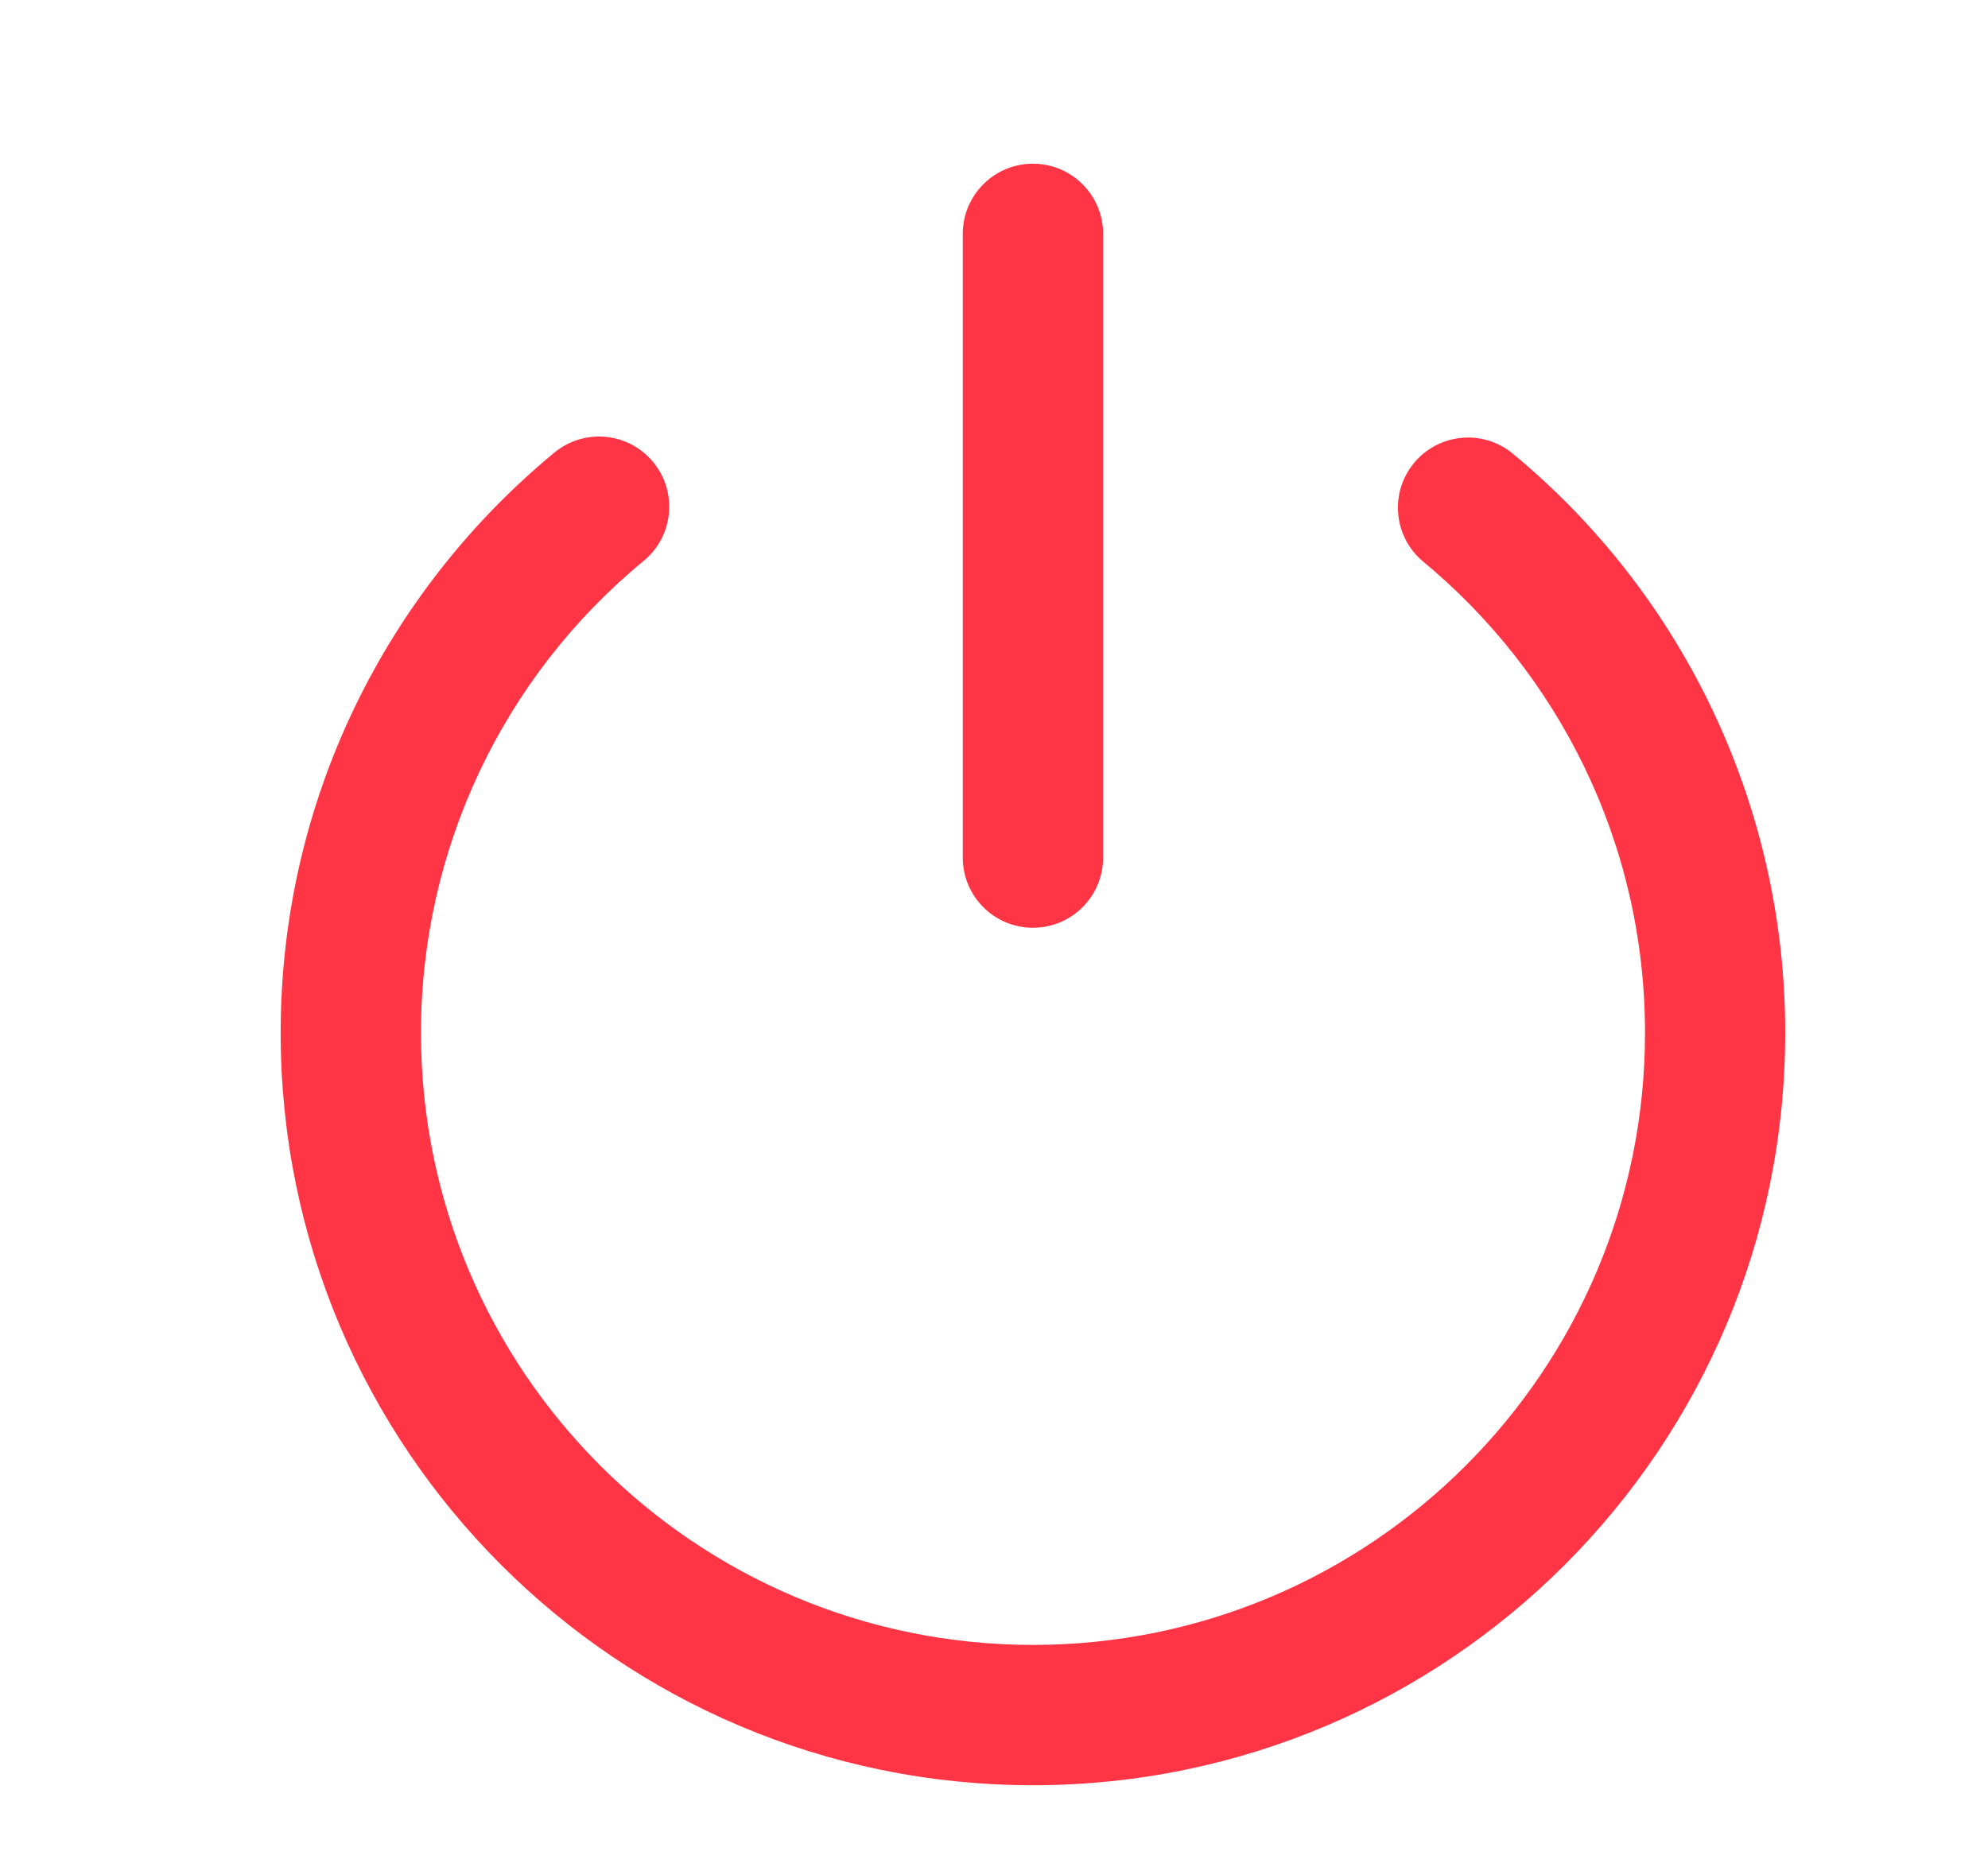
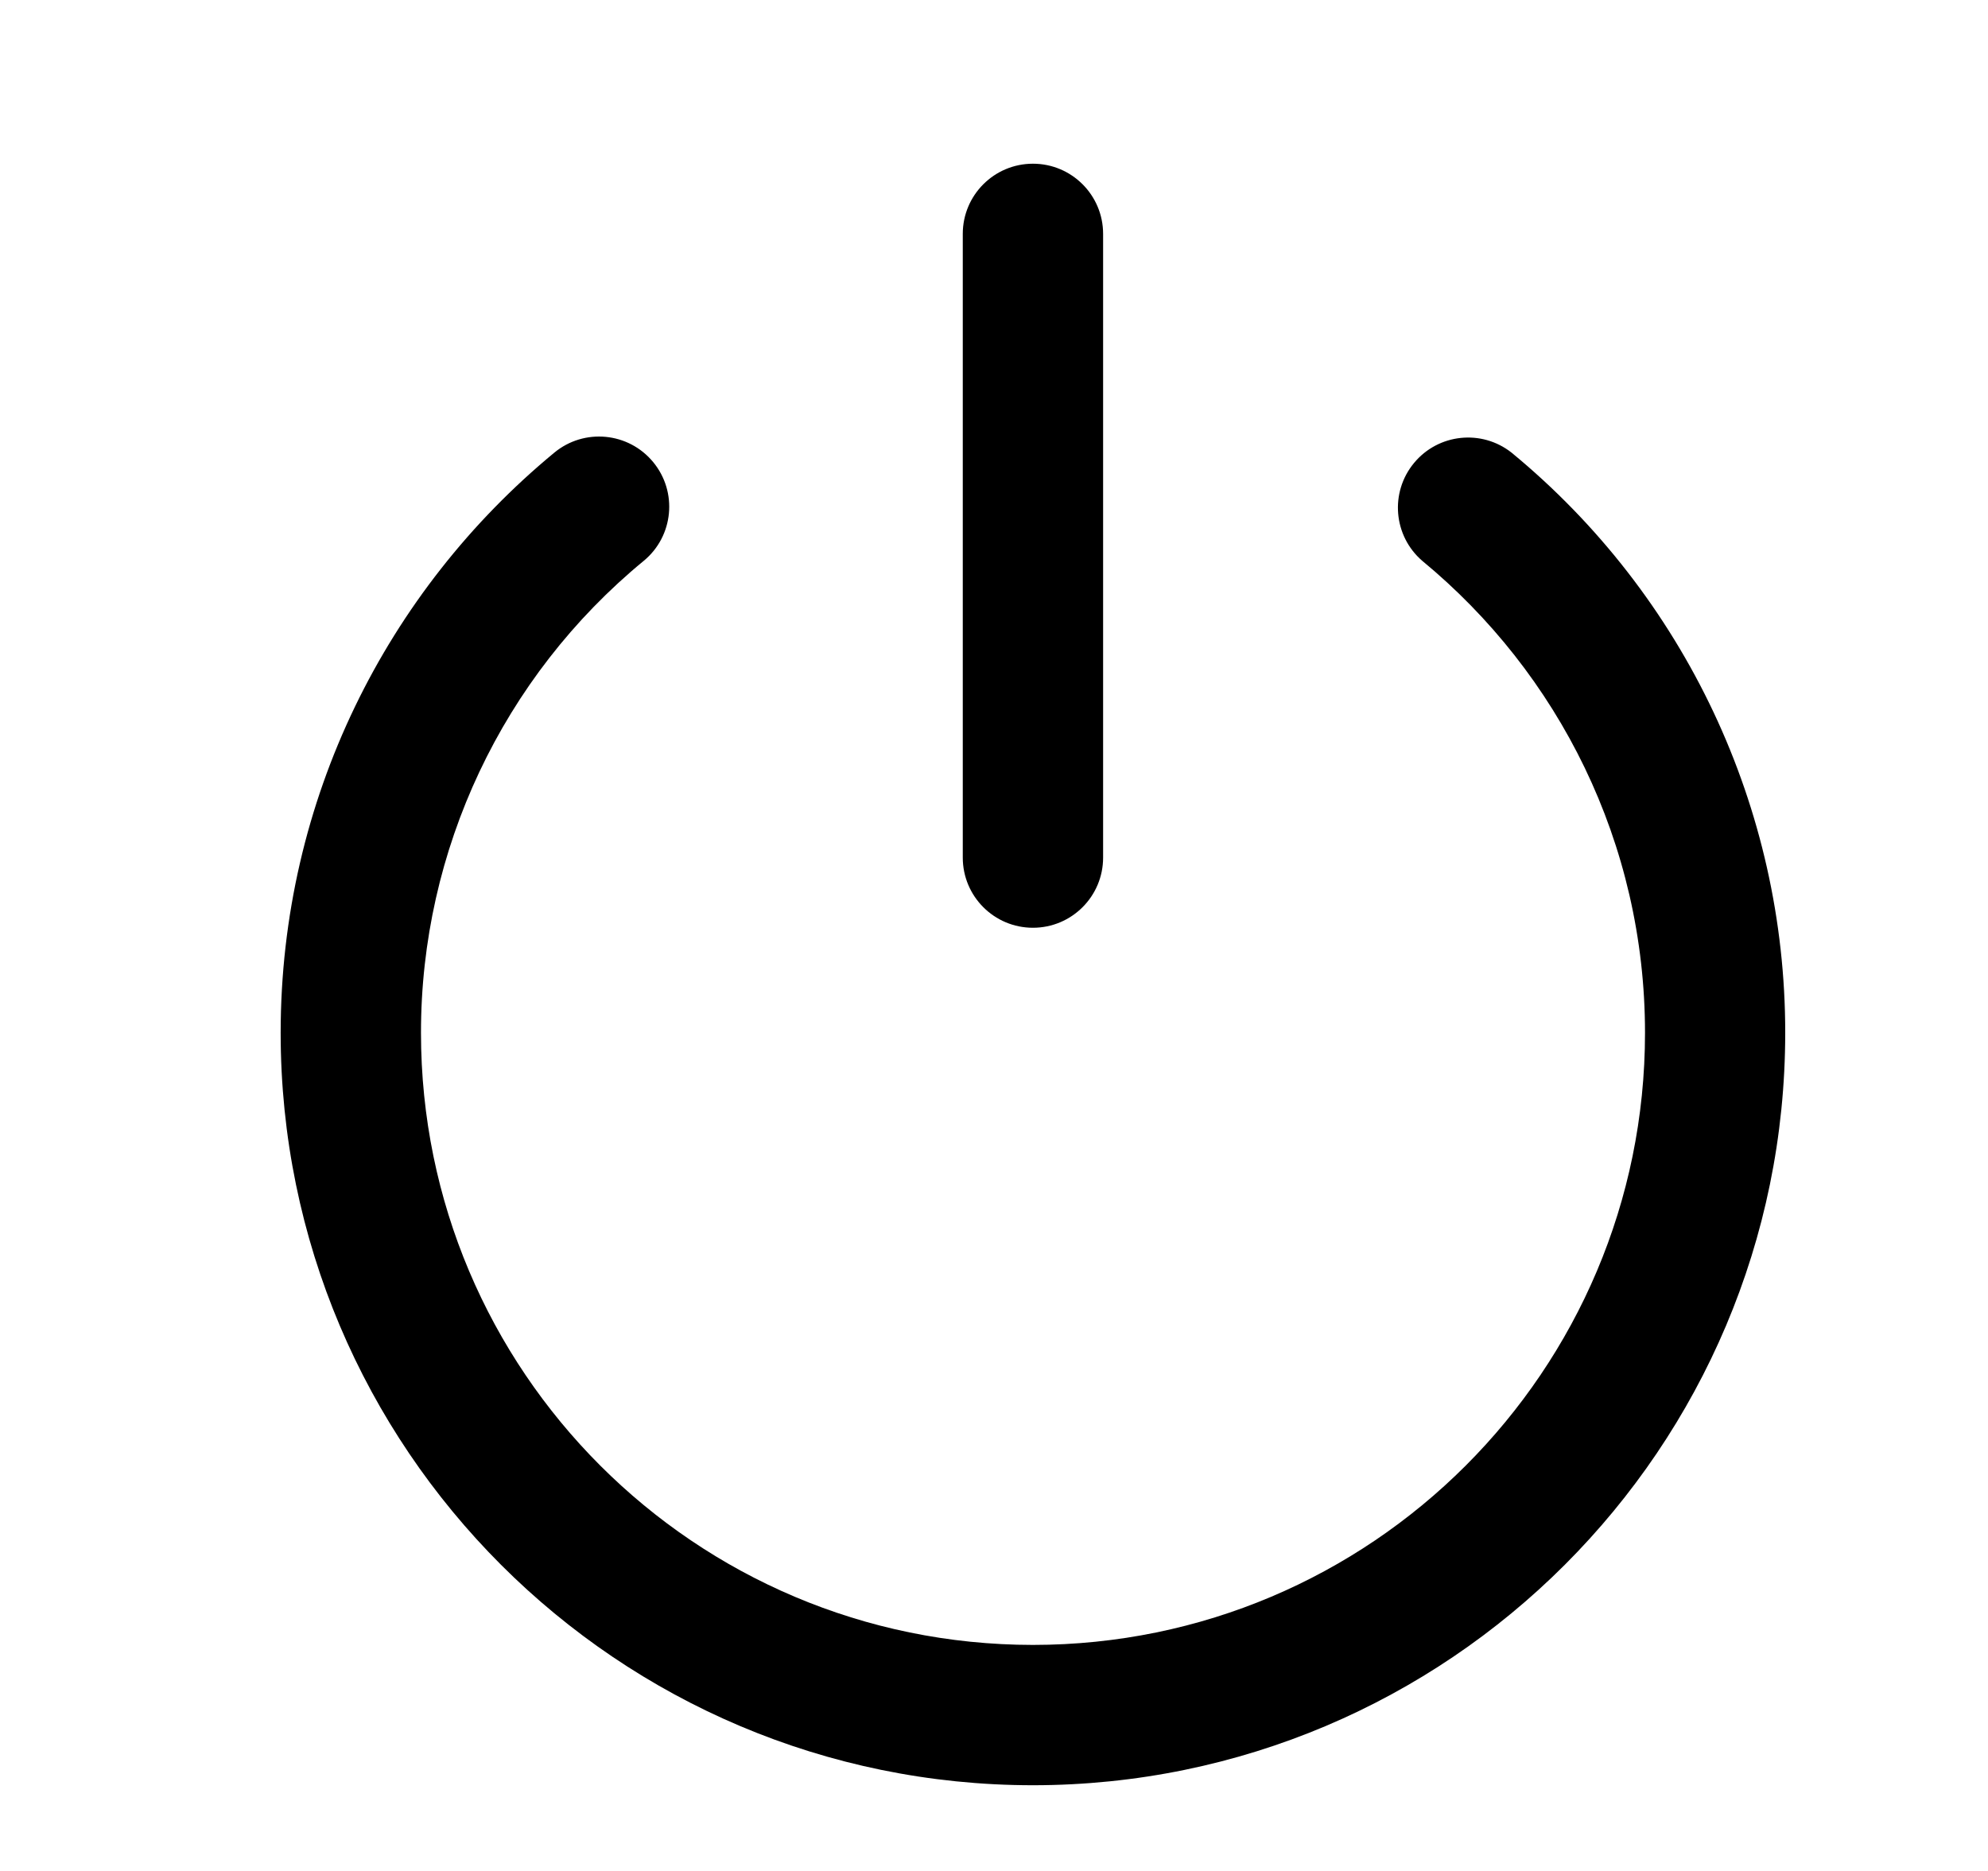
<svg xmlns="http://www.w3.org/2000/svg" fill="none" viewBox="0 0 17 16">
-   <path fill="#FF3545" fill-rule="evenodd" d="M5.585 3.951a.6.6 0 0 1-.08.845A5.222 5.222 0 0 0 3.6 8.833a5.235 5.235 0 0 0 5.233 5.234 5.235 5.235 0 0 0 5.234-5.234c0-1.624-.74-3.076-1.905-4.037a.6.6 0 0 1 .764-.925 6.422 6.422 0 0 1 2.34 4.962 6.436 6.436 0 0 1-6.433 6.434A6.435 6.435 0 0 1 2.4 8.833c0-1.997.912-3.783 2.34-4.962a.6.6 0 0 1 .845.08Z" clip-rule="evenodd" />
-   <path fill="#FF3545" fill-rule="evenodd" d="M8.833 1.4a.6.6 0 0 1 .6.6v5.334a.6.6 0 0 1-1.2 0V2a.6.6 0 0 1 .6-.6Z" clip-rule="evenodd" />
+   <path fill="currentColor" fill-rule="evenodd" d="M5.585 3.951a.6.6 0 0 1-.08.845A5.222 5.222 0 0 0 3.6 8.833a5.235 5.235 0 0 0 5.233 5.234 5.235 5.235 0 0 0 5.234-5.234c0-1.624-.74-3.076-1.905-4.037a.6.6 0 0 1 .764-.925 6.422 6.422 0 0 1 2.34 4.962 6.436 6.436 0 0 1-6.433 6.434A6.435 6.435 0 0 1 2.4 8.833c0-1.997.912-3.783 2.34-4.962a.6.6 0 0 1 .845.08Z" clip-rule="evenodd" />
+   <path fill="currentColor" fill-rule="evenodd" d="M8.833 1.4a.6.6 0 0 1 .6.6v5.334a.6.6 0 0 1-1.2 0V2a.6.6 0 0 1 .6-.6Z" clip-rule="evenodd" />
</svg>
